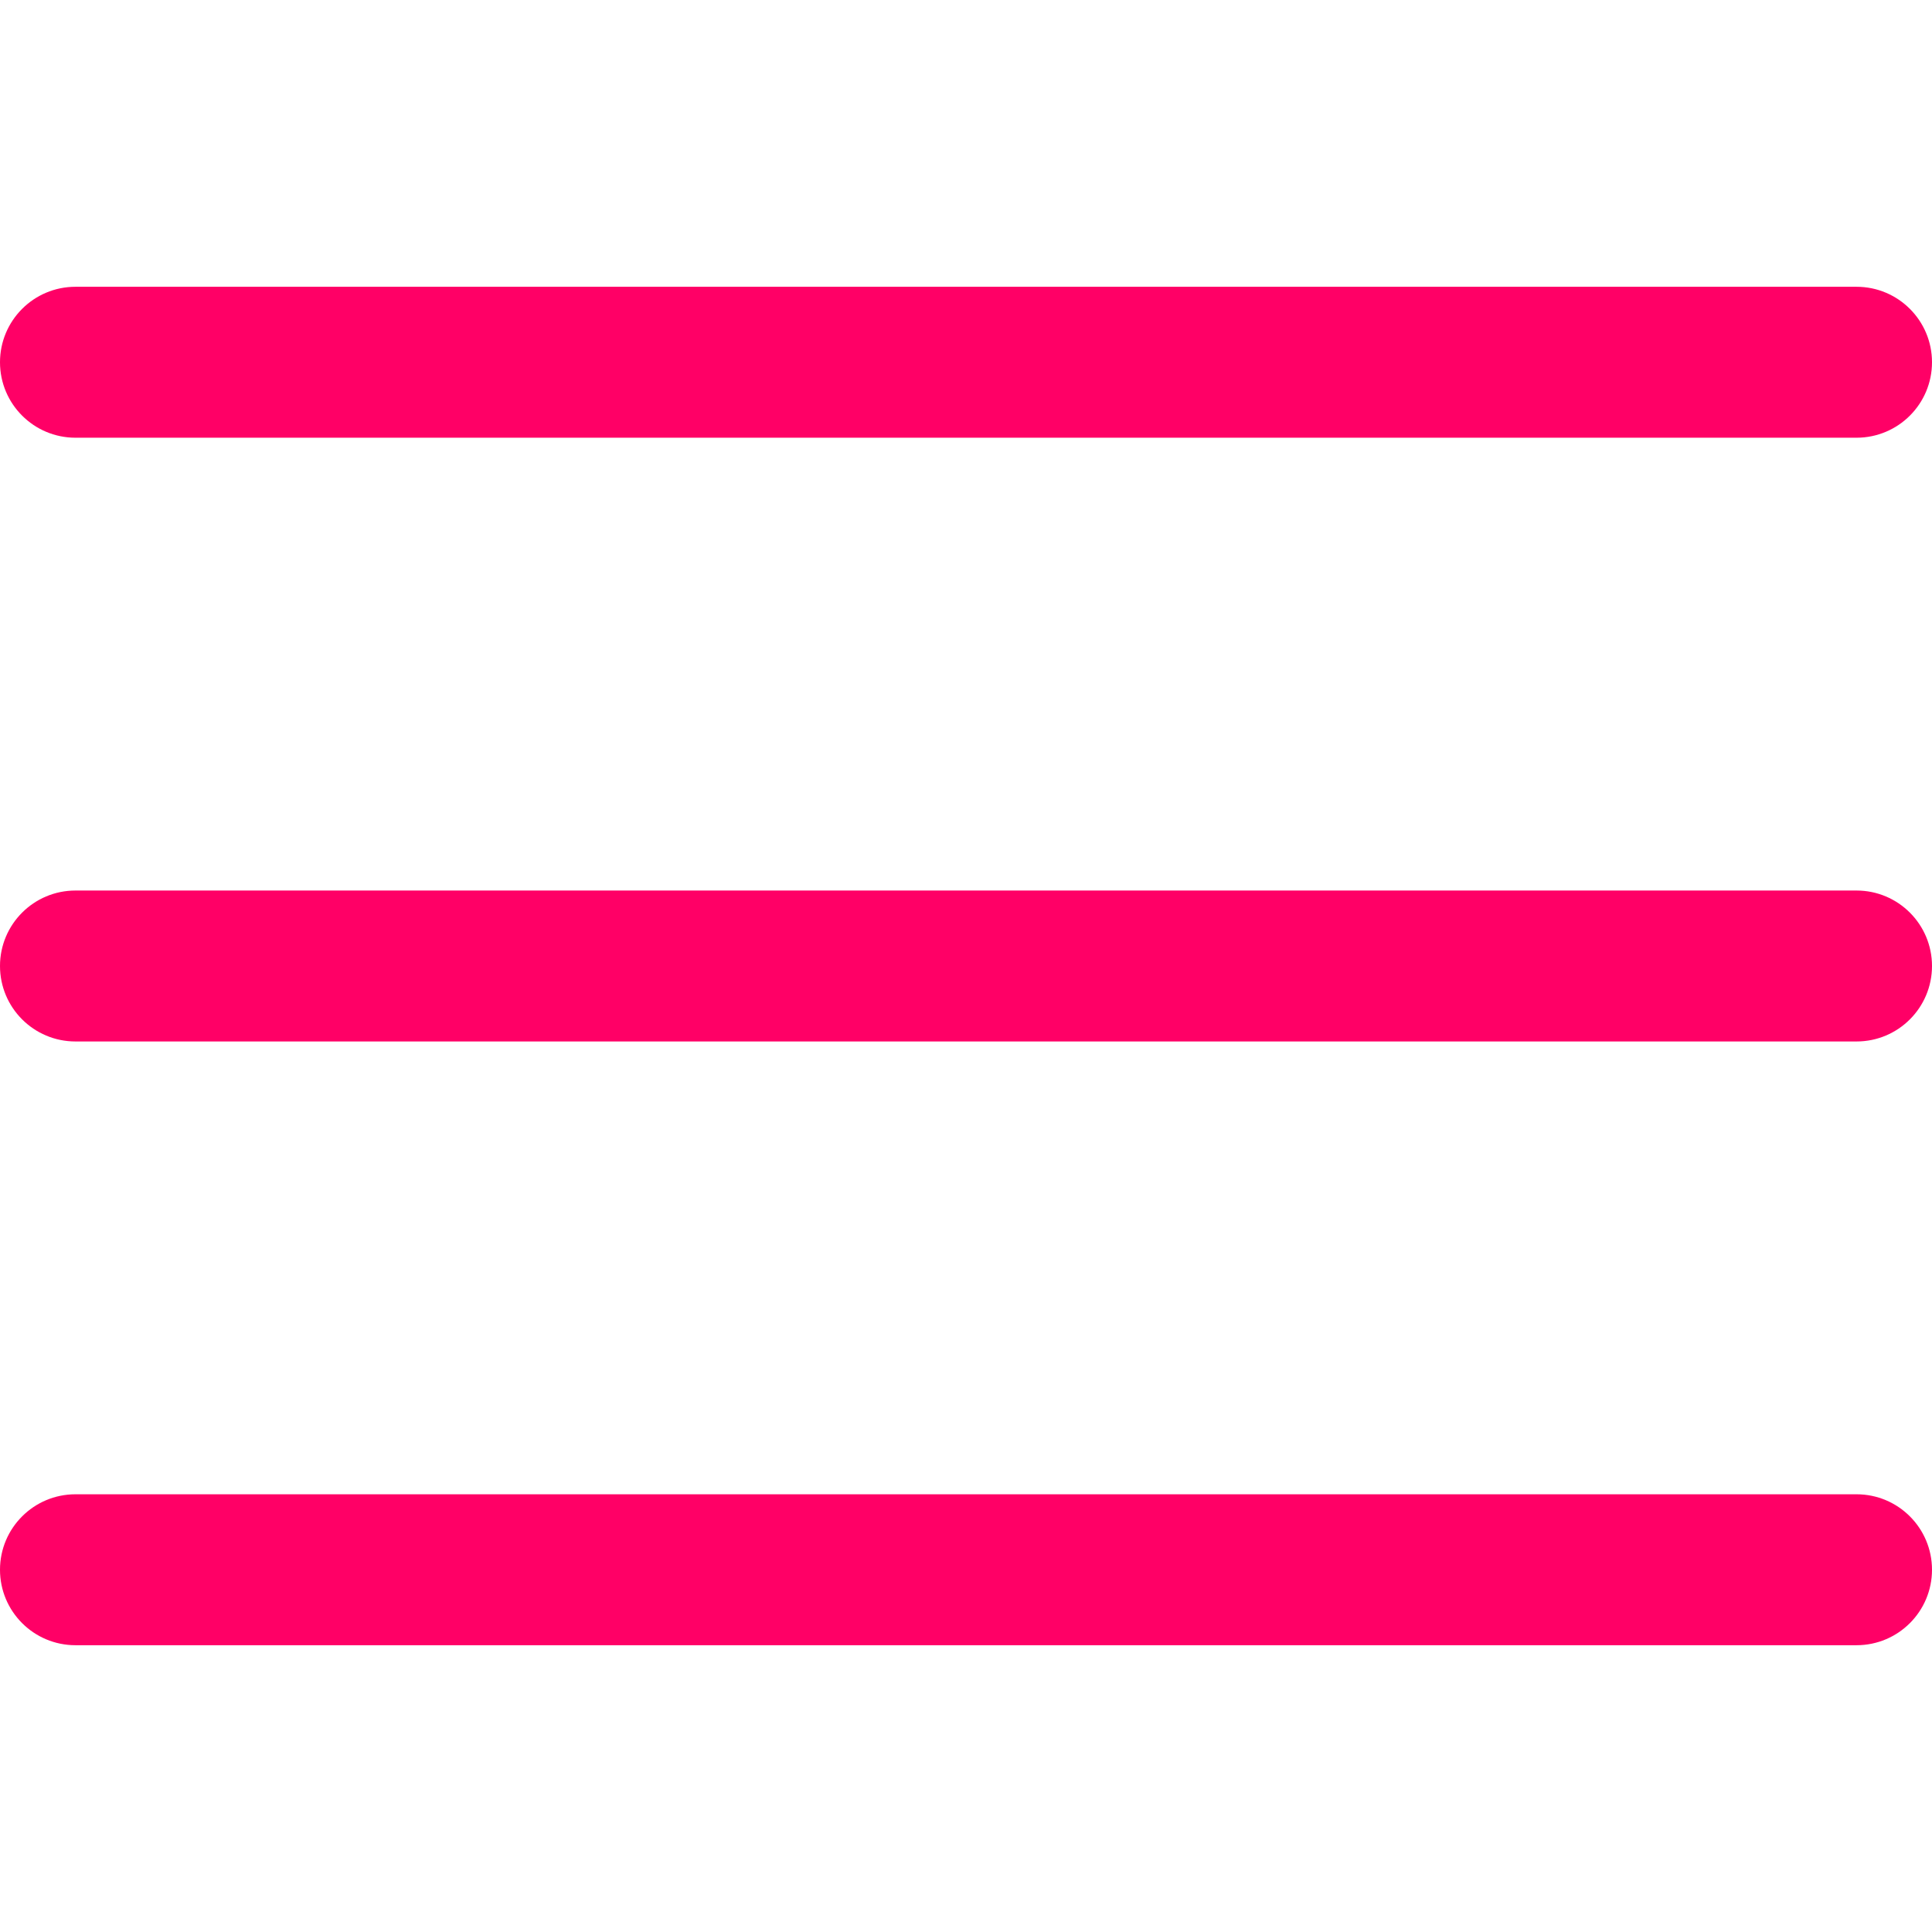
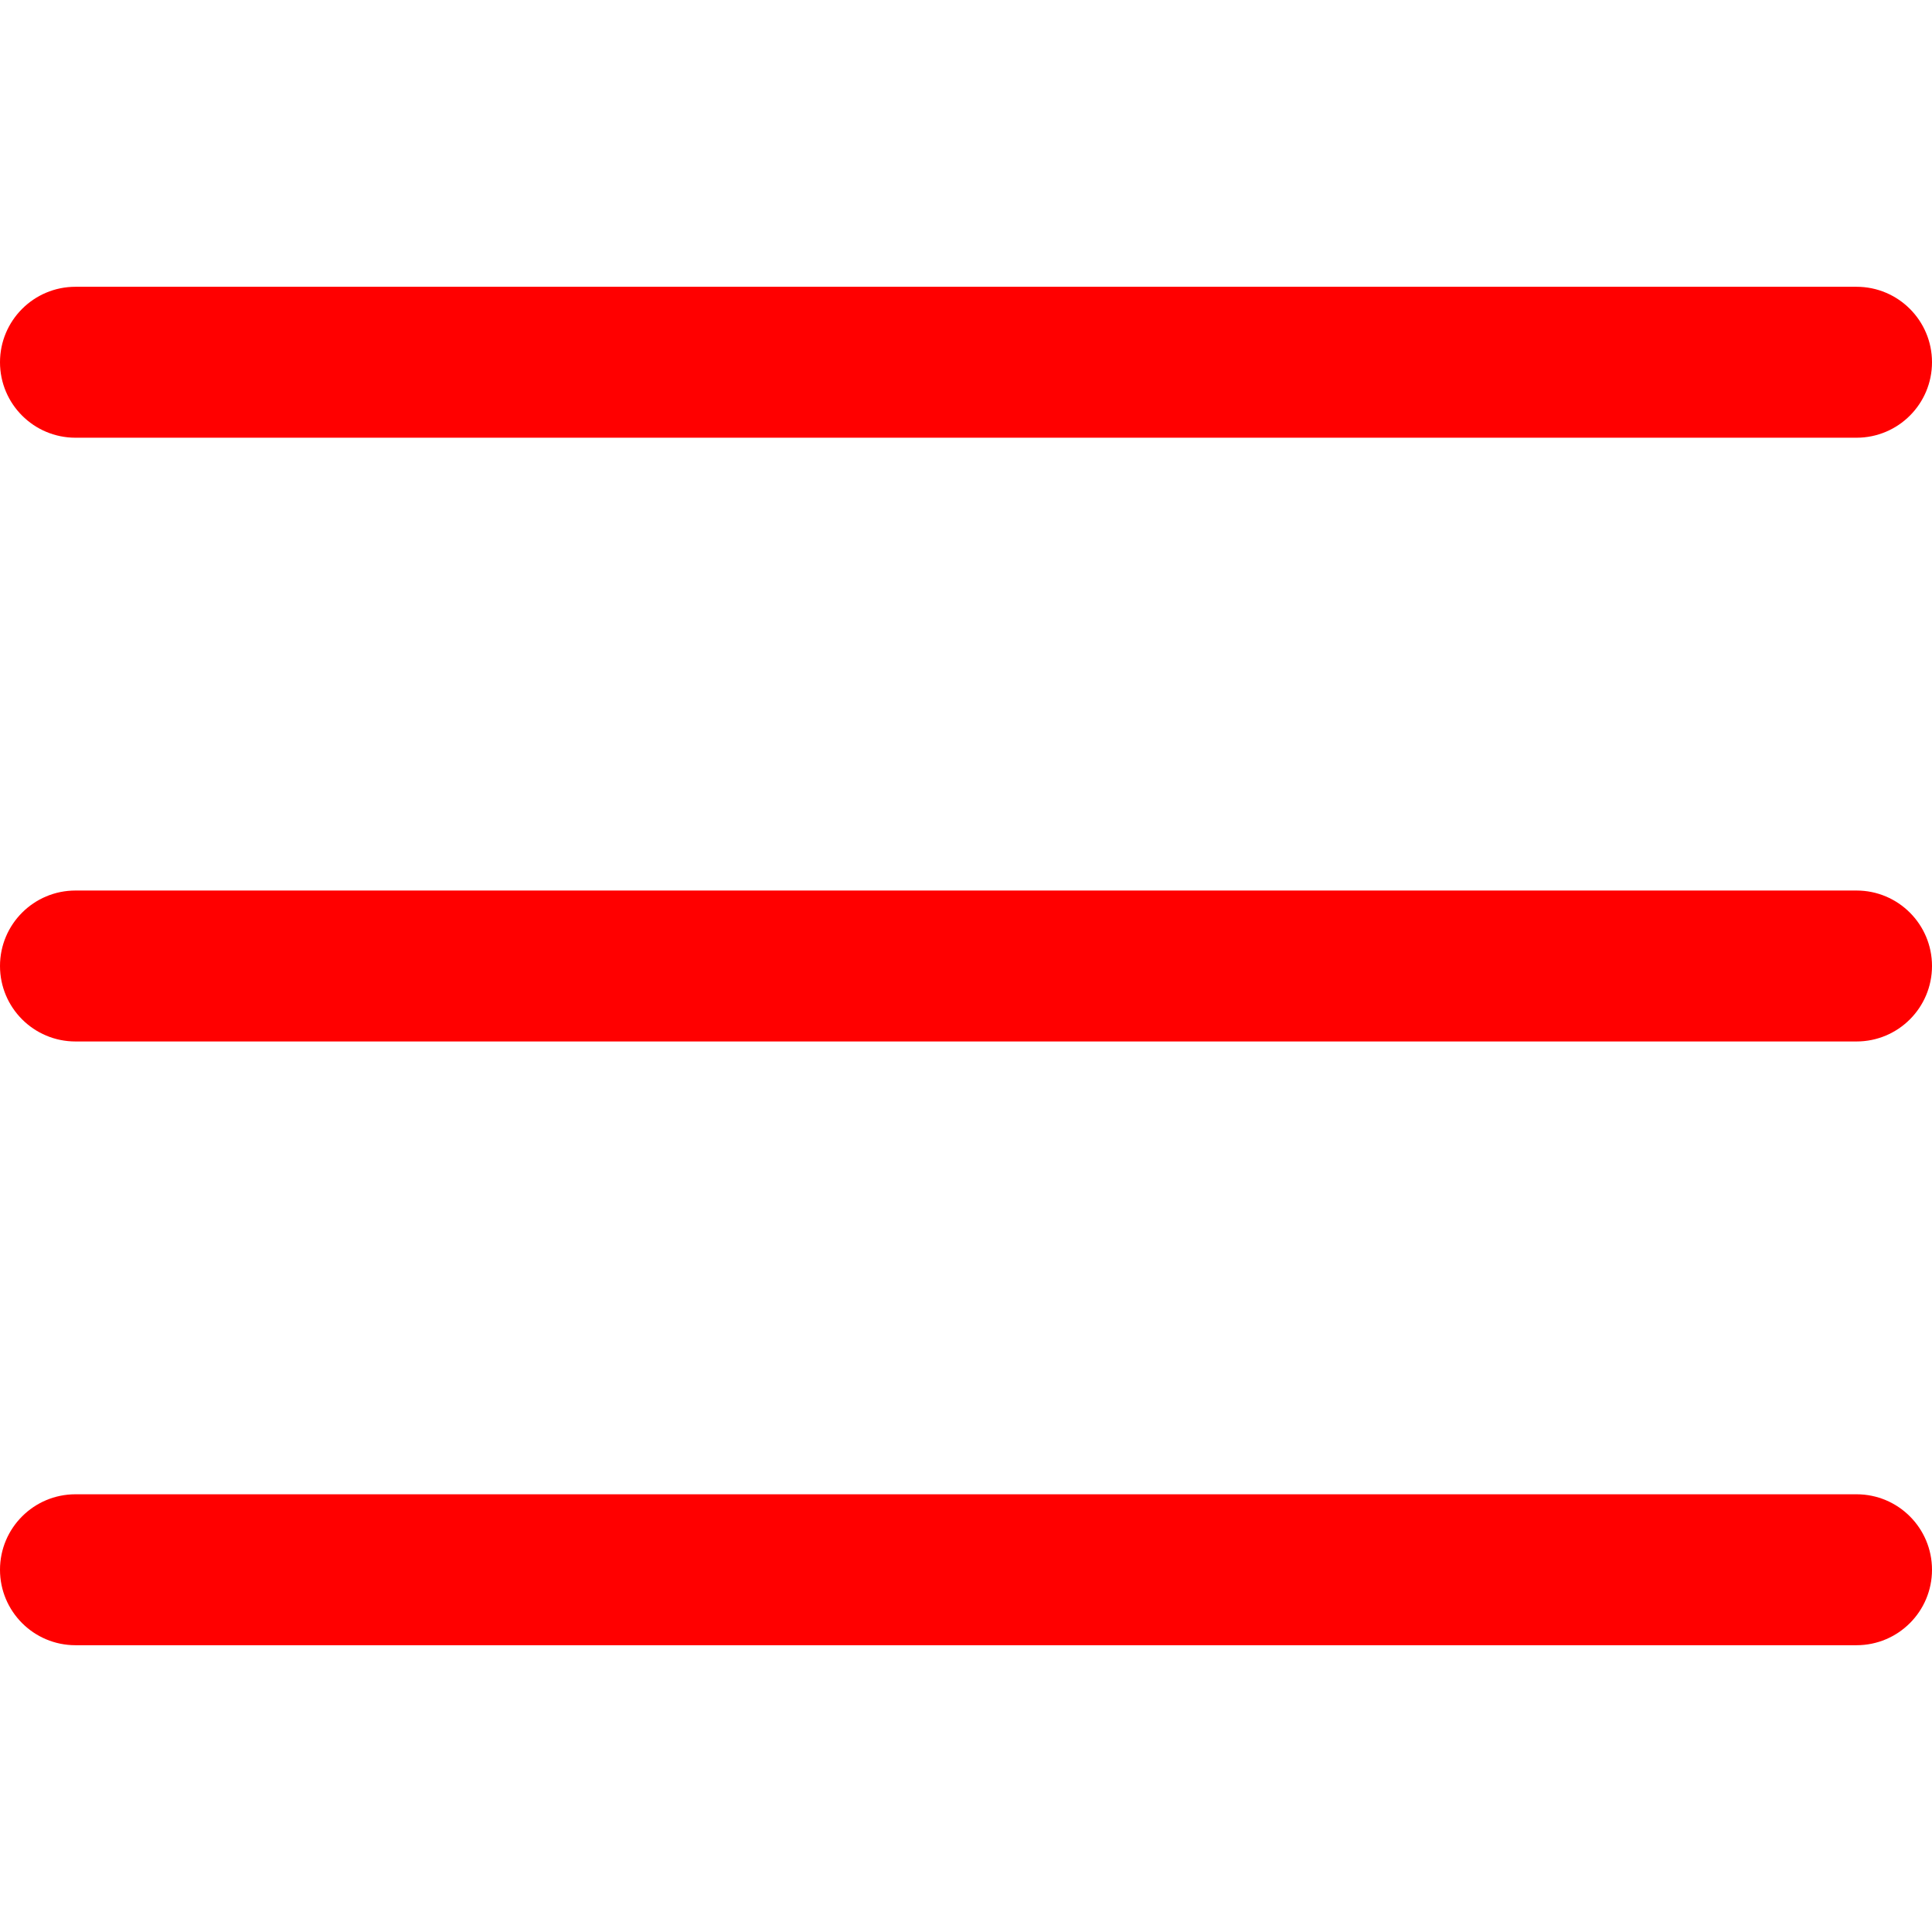
<svg xmlns="http://www.w3.org/2000/svg" version="1.1" id="Capa_1" x="0px" y="0px" viewBox="0 0 512 512" style="enable-background:new 0 0 512 512;" xml:space="preserve">
  <defs id="defs53" />
-   <g id="g6" style="fill:#ff0066">
-     <g id="g4" style="fill:#ff0066">
-       <path d="M492,236H20c-11.046,0-20,8.954-20,20c0,11.046,8.954,20,20,20h472c11.046,0,20-8.954,20-20S503.046,236,492,236z" id="path2" style="fill:#ff0066" />
+   <g id="g6" style="fill:#ff0000">
+     <g id="g4" style="fill:#ff0000">
+       <path d="M492,236H20c-11.046,0-20,8.954-20,20c0,11.046,8.954,20,20,20h472c11.046,0,20-8.954,20-20S503.046,236,492,236z" id="path2" style="fill:#ff0000" />
    </g>
  </g>
-   <g id="g12" style="fill:#ff0066">
-     <g id="g10" style="fill:#ff0066">
-       <path d="M492,76H20C8.954,76,0,84.954,0,96s8.954,20,20,20h472c11.046,0,20-8.954,20-20S503.046,76,492,76z" id="path8" style="fill:#ff0066" />
+   <g id="g12" style="fill:#ff0000">
+     <g id="g10" style="fill:#ff0000">
+       <path d="M492,76H20C8.954,76,0,84.954,0,96s8.954,20,20,20h472c11.046,0,20-8.954,20-20S503.046,76,492,76z" id="path8" style="fill:#ff0000" />
    </g>
  </g>
-   <g id="g18" style="fill:#ff0066">
-     <g id="g16" style="fill:#ff0066">
-       <path d="M492,396H20c-11.046,0-20,8.954-20,20c0,11.046,8.954,20,20,20h472c11.046,0,20-8.954,20-20    C512,404.954,503.046,396,492,396z" id="path14" style="fill:#ff0066" />
+   <g id="g18" style="fill:#ff0000">
+     <g id="g16" style="fill:#ff0000">
+       <path d="M492,396H20c-11.046,0-20,8.954-20,20c0,11.046,8.954,20,20,20h472c11.046,0,20-8.954,20-20    C512,404.954,503.046,396,492,396z" id="path14" style="fill:#ff0000" />
    </g>
  </g>
  <g id="g20">
</g>
  <g id="g22">
</g>
  <g id="g24">
</g>
  <g id="g26">
</g>
  <g id="g28">
</g>
  <g id="g30">
</g>
  <g id="g32">
</g>
  <g id="g34">
</g>
  <g id="g36">
</g>
  <g id="g38">
</g>
  <g id="g40">
</g>
  <g id="g42">
</g>
  <g id="g44">
</g>
  <g id="g46">
</g>
  <g id="g48">
</g>
</svg>
